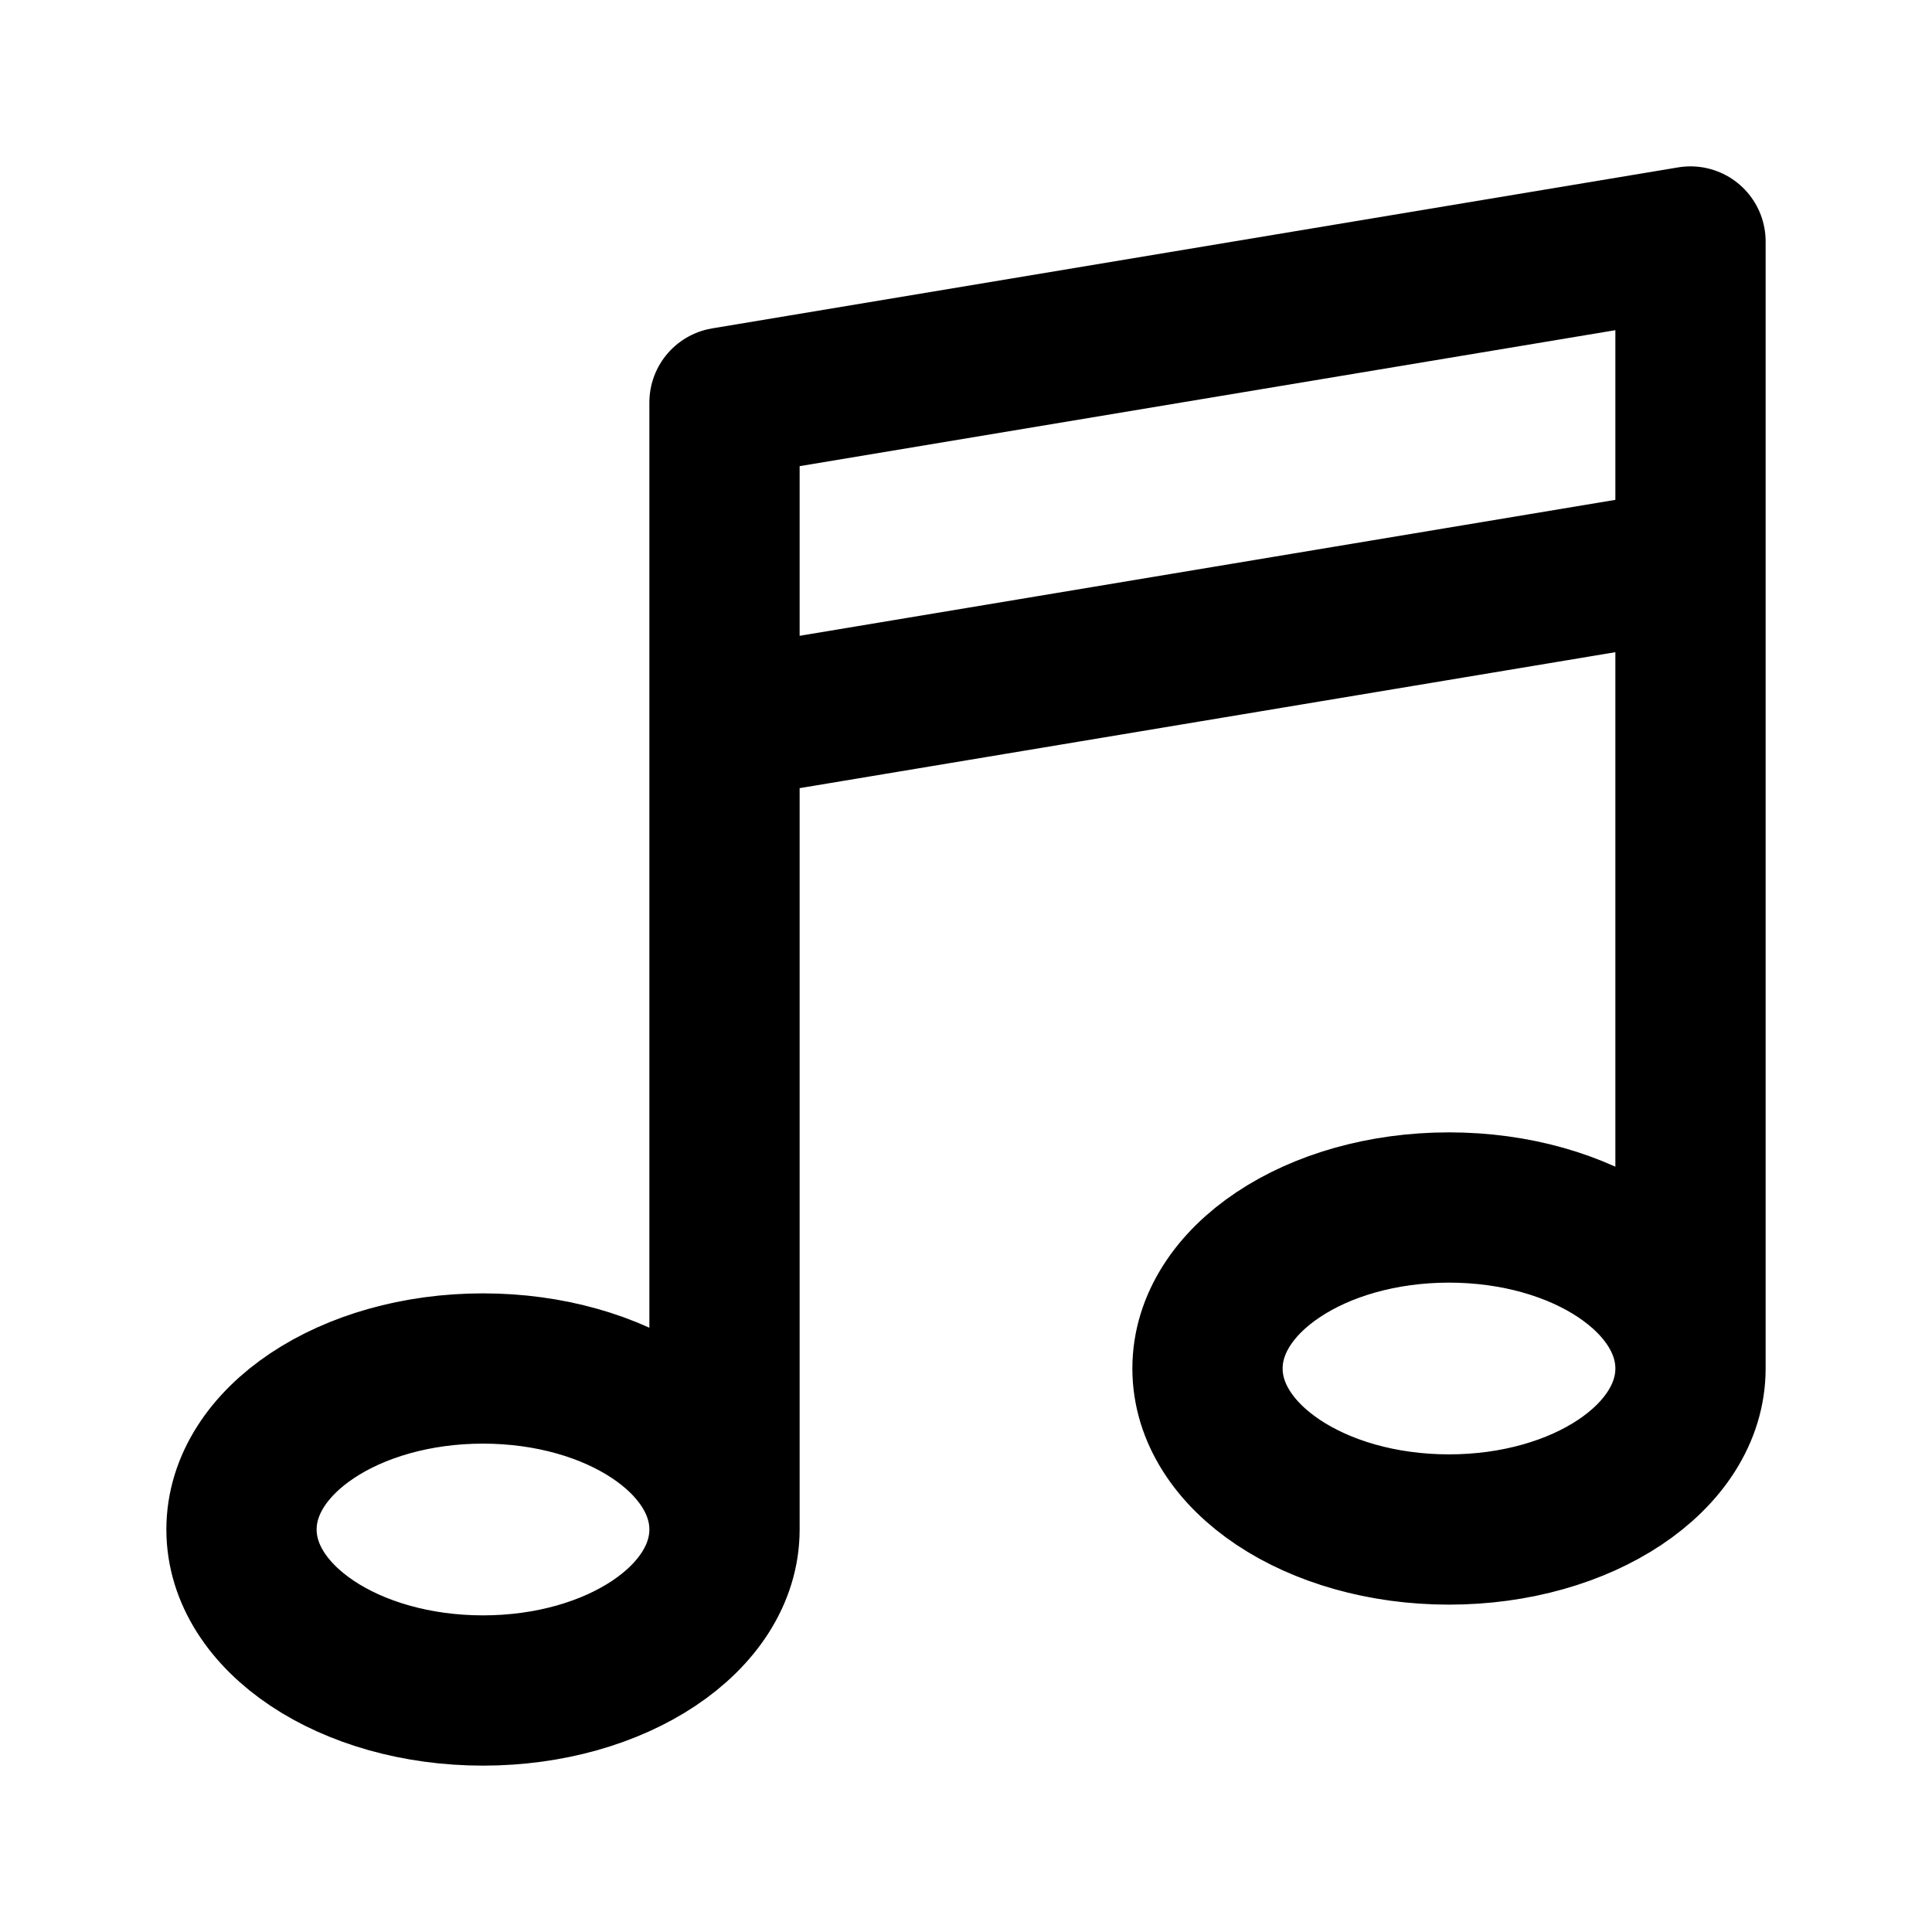
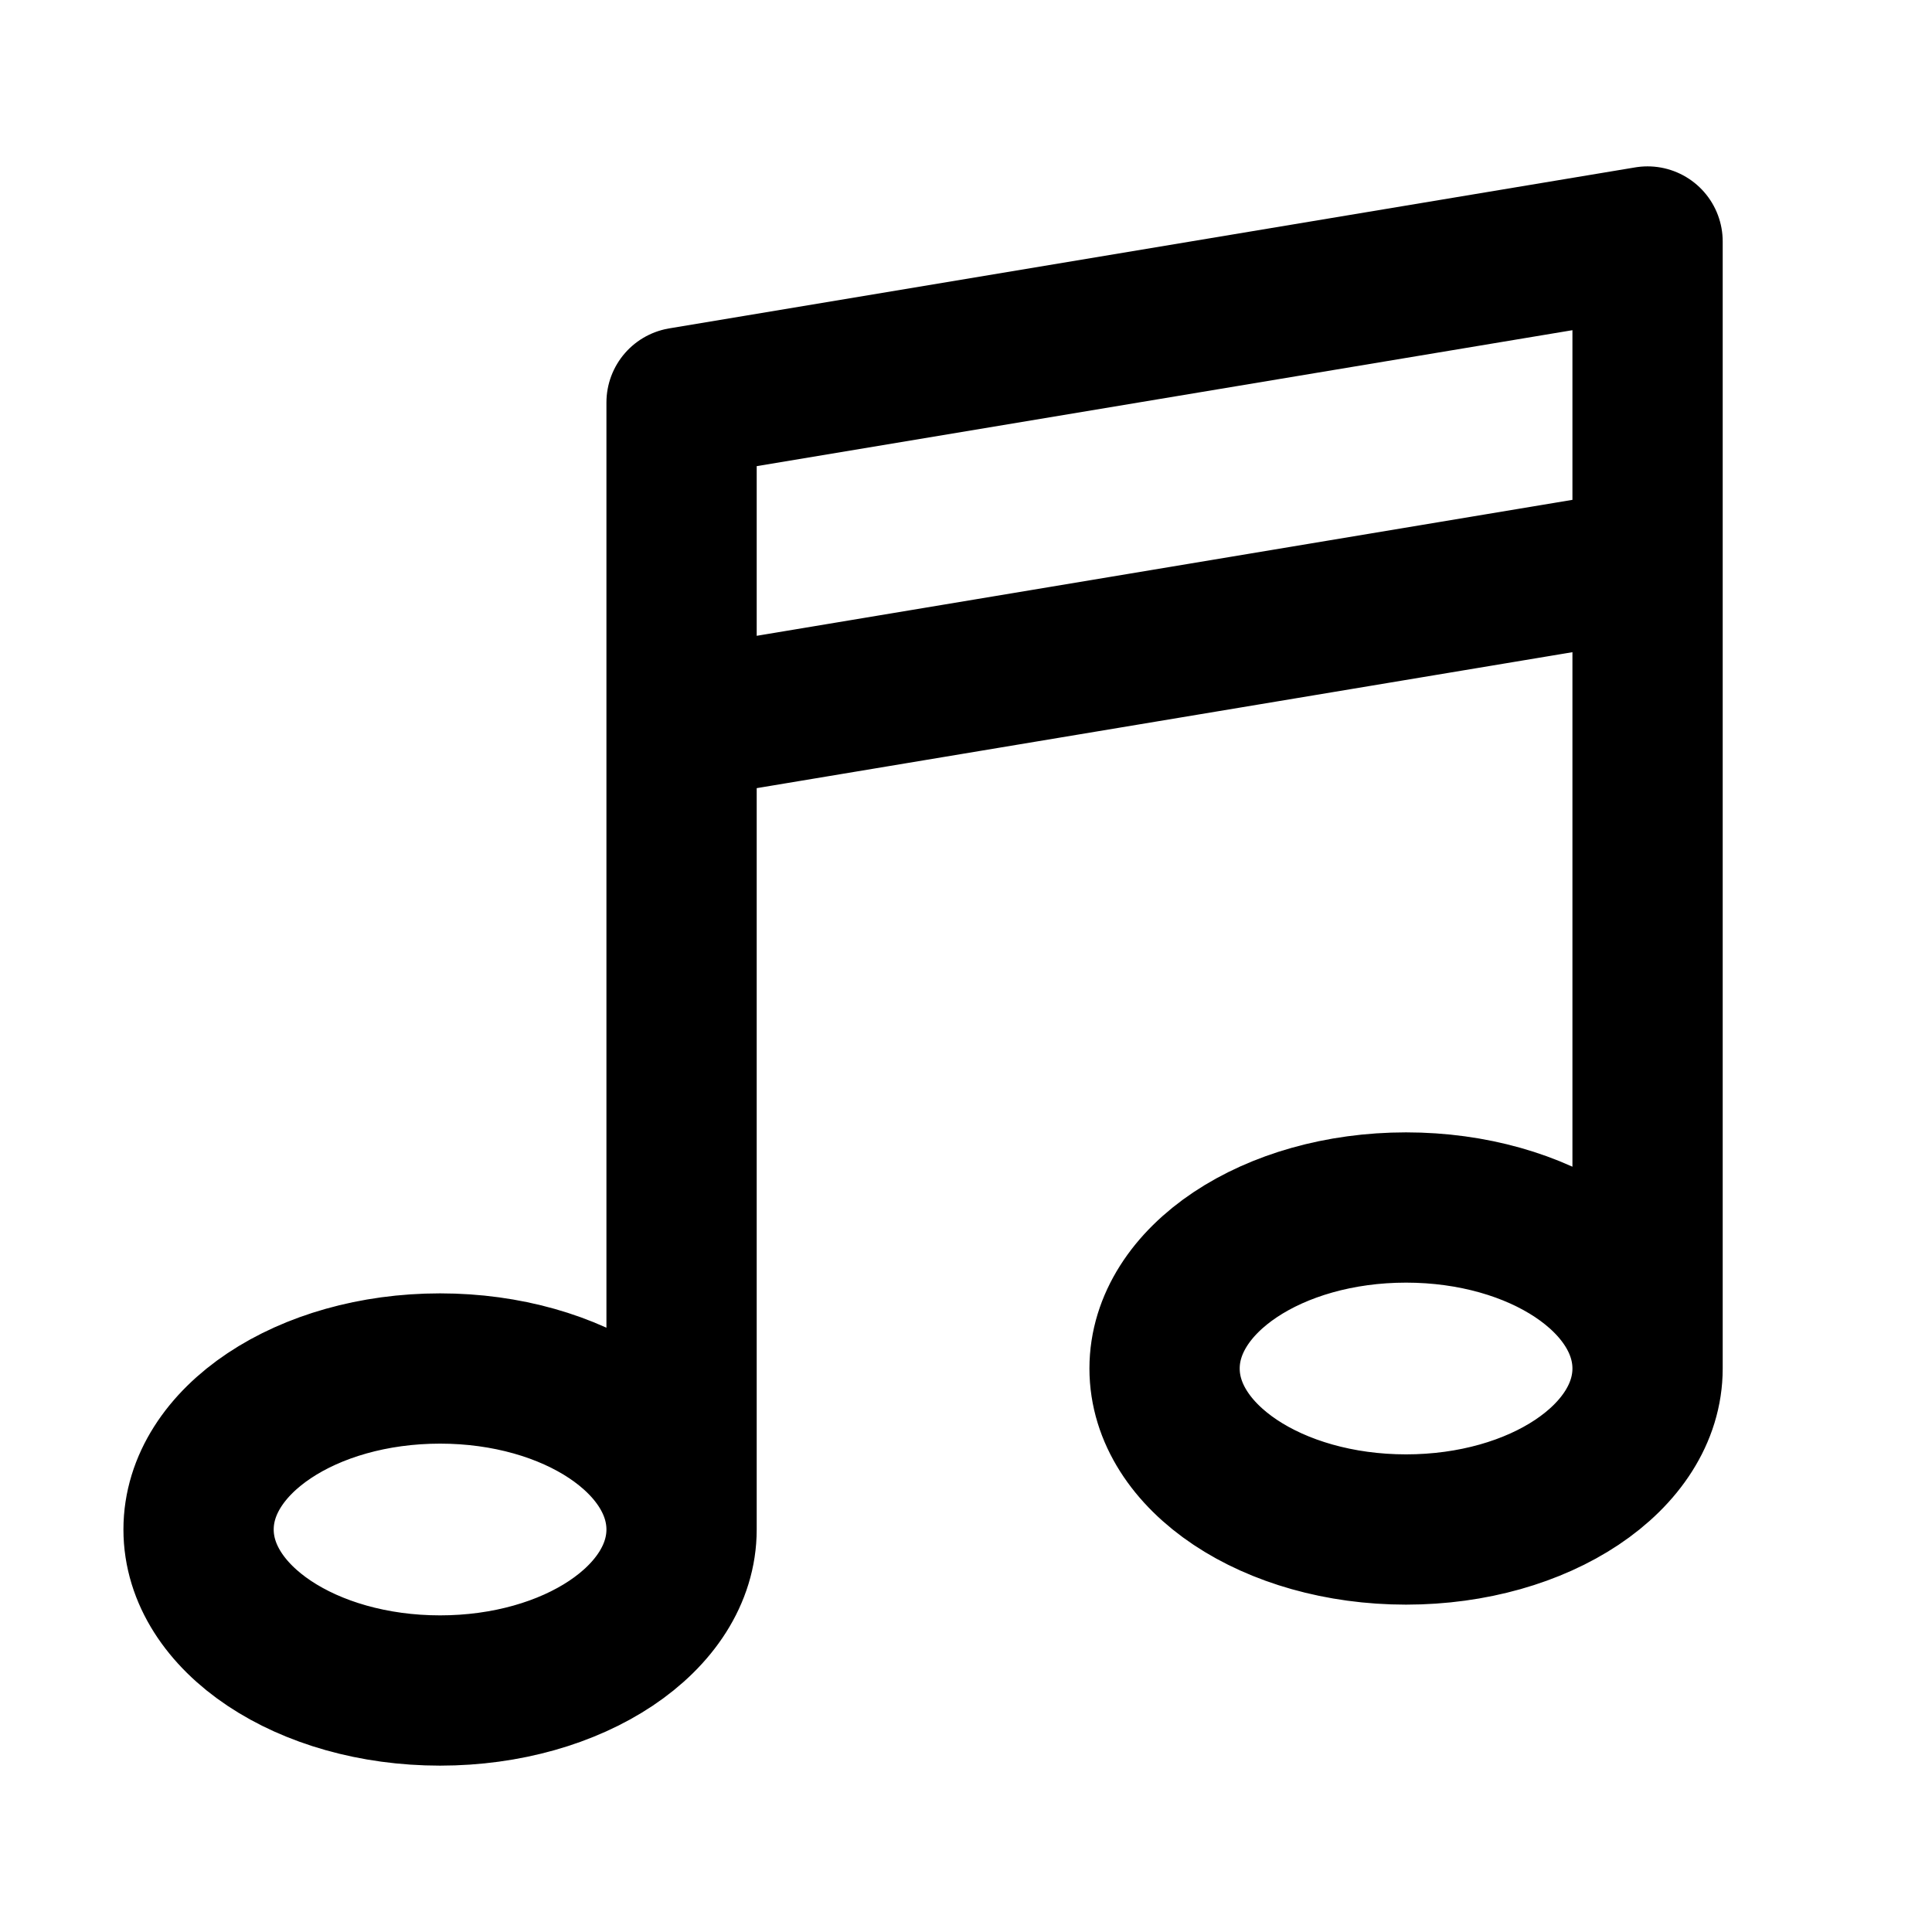
<svg xmlns="http://www.w3.org/2000/svg" width="90" height="90" viewBox="0 0 90 90" fill="none">
-   <path d="M33.75 71.25C33.75 75.392 28.713 78.75 22.5 78.75C16.287 78.75 11.25 75.392 11.25 71.25C11.25 67.108 16.287 63.75 22.5 63.75C28.713 63.75 33.75 67.108 33.75 71.25ZM33.75 71.25V18.75L78.75 11.25V63.75M78.75 63.75C78.75 67.892 73.713 71.25 67.5 71.25C61.287 71.25 56.25 67.892 56.25 63.75C56.25 59.608 61.287 56.25 67.5 56.25C73.713 56.25 78.75 59.608 78.75 63.75ZM33.75 33.75L78.75 26.25" stroke="black" stroke-width="7" stroke-linecap="round" stroke-linejoin="round" />
+   <path d="M31.75 71.25C31.75 75.392 26.713 78.75 20.5 78.75C14.287 78.75 9.25 75.392 9.25 71.25C9.25 67.108 14.287 63.75 20.5 63.75C26.713 63.75 31.75 67.108 31.75 71.25ZM31.75 71.25V18.75L76.75 11.25V63.75M76.75 63.75C76.75 67.892 71.713 71.25 65.5 71.25C59.287 71.25 54.25 67.892 54.25 63.75C54.25 59.608 59.287 56.25 65.5 56.25C71.713 56.25 76.75 59.608 76.75 63.75ZM31.75 33.75L76.75 26.25" stroke="black" stroke-width="7" stroke-linecap="round" stroke-linejoin="round" />
</svg>
